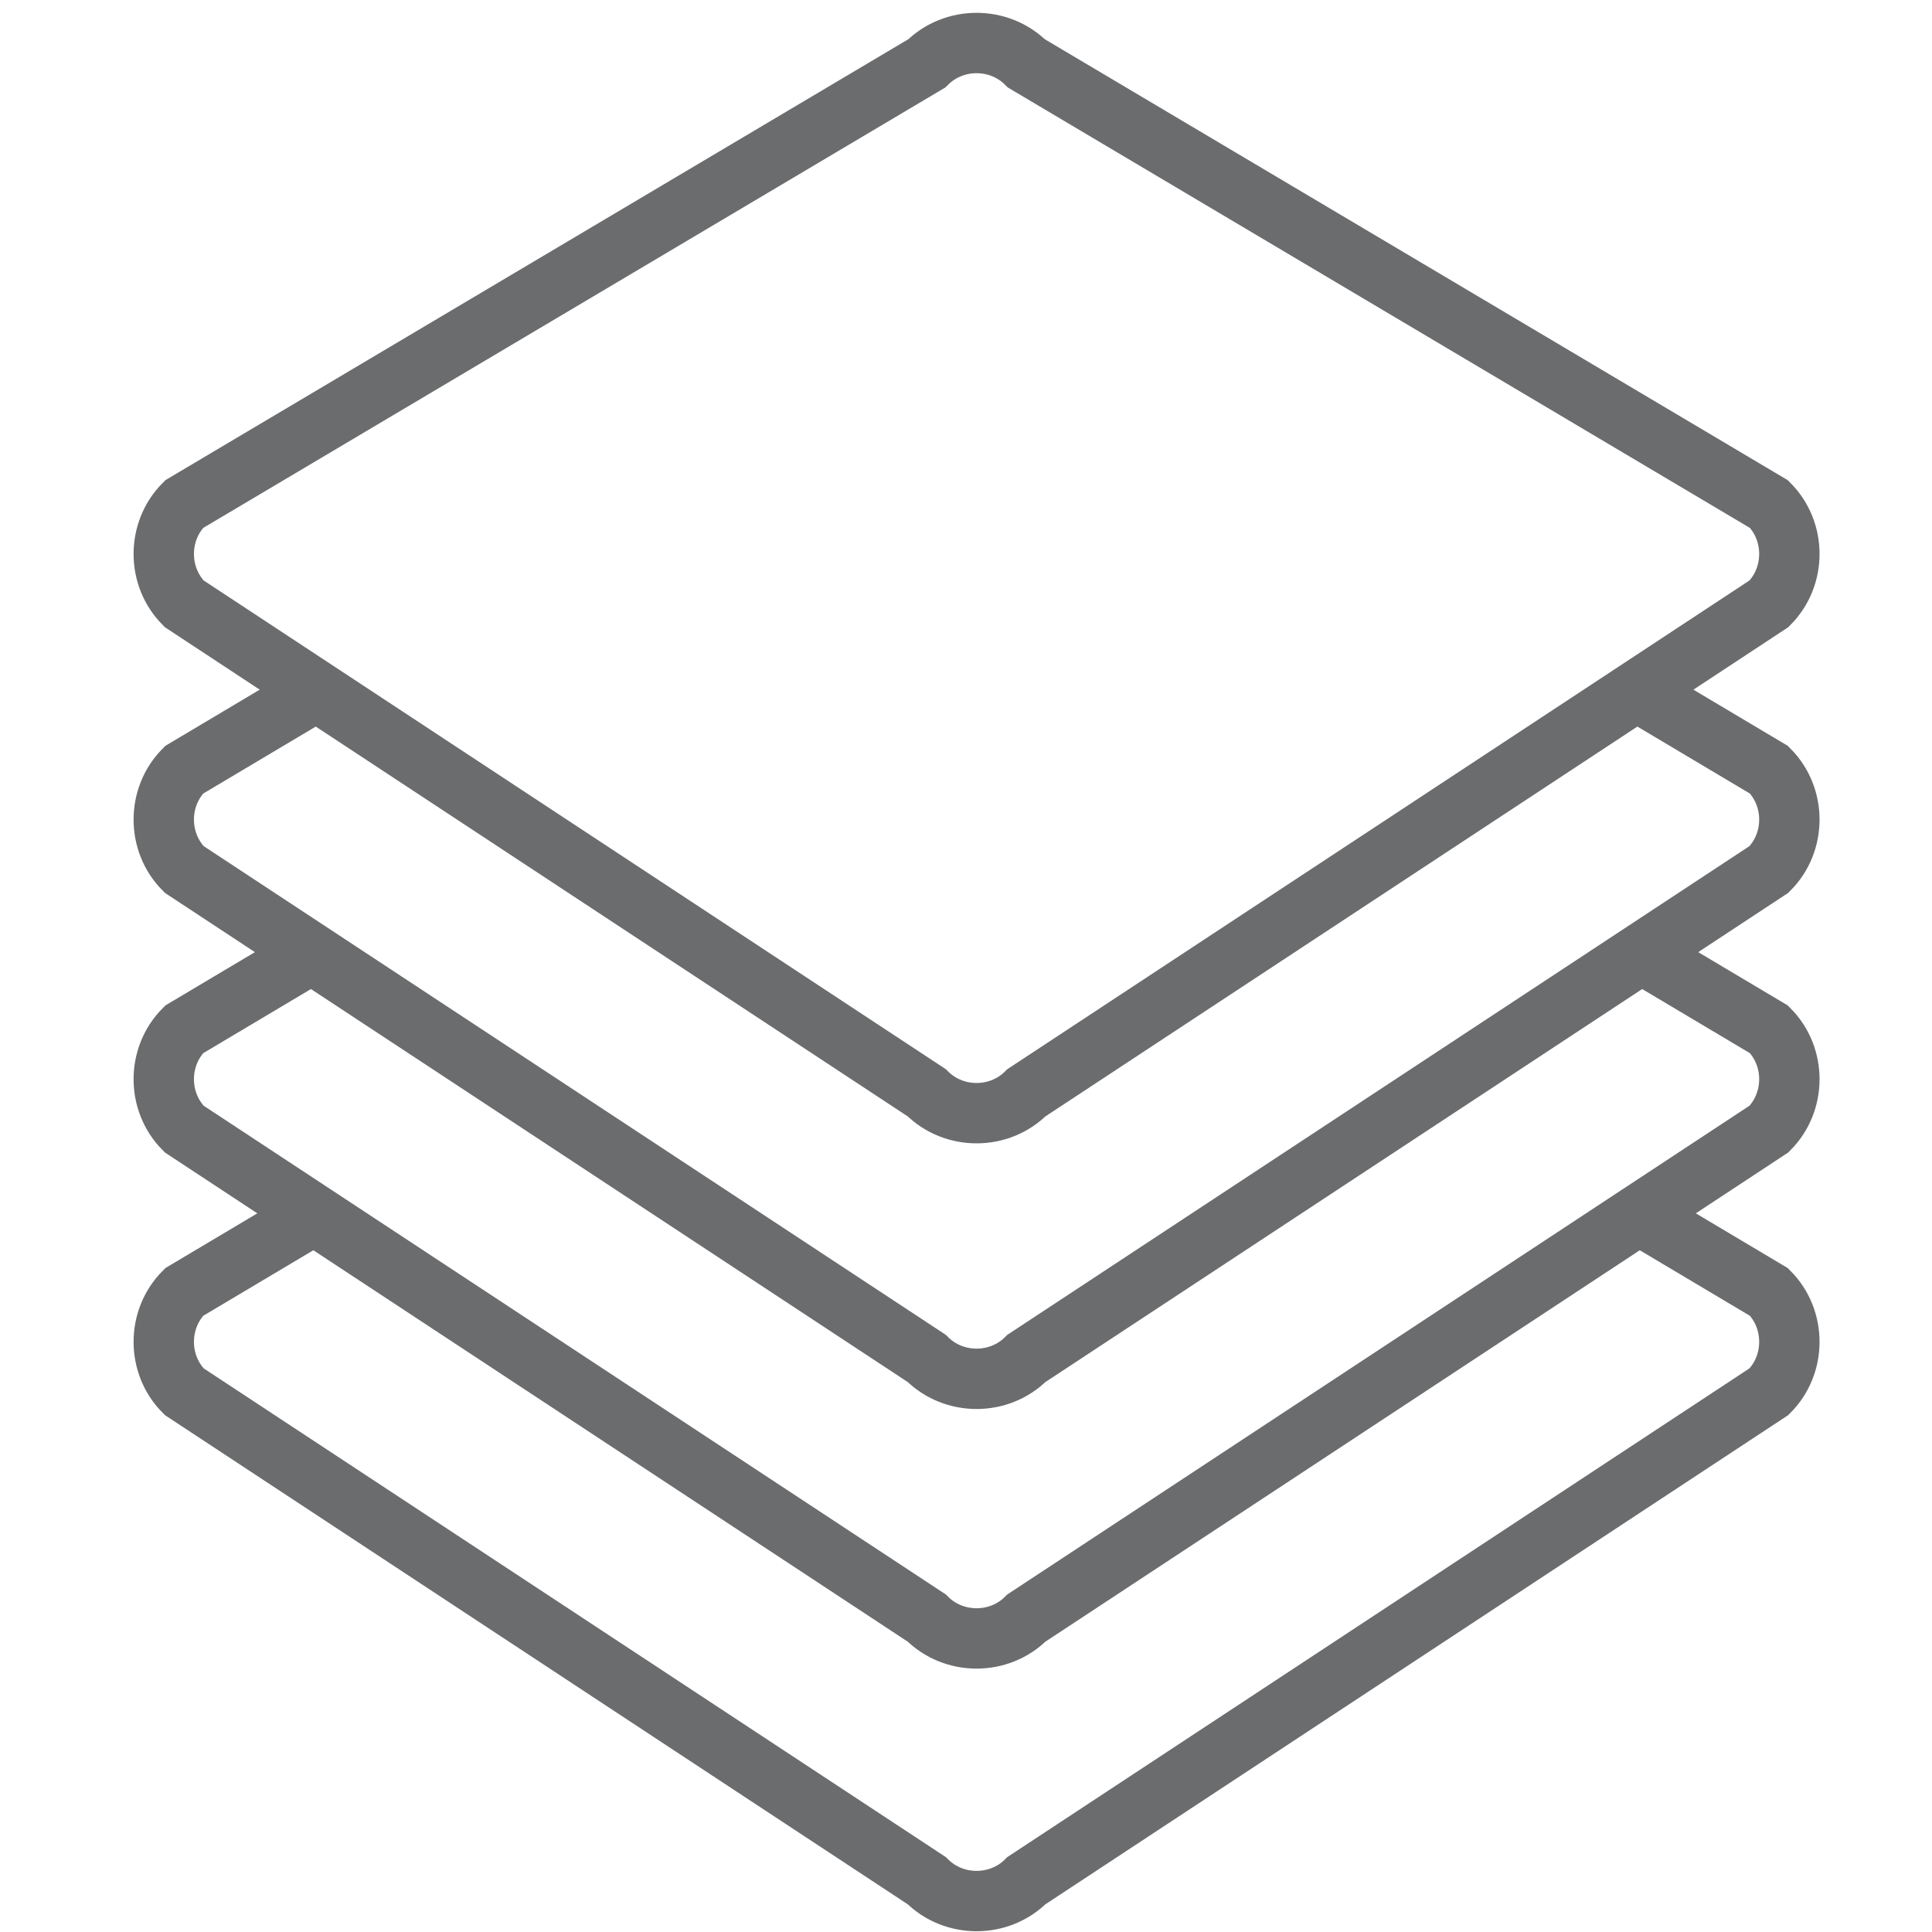
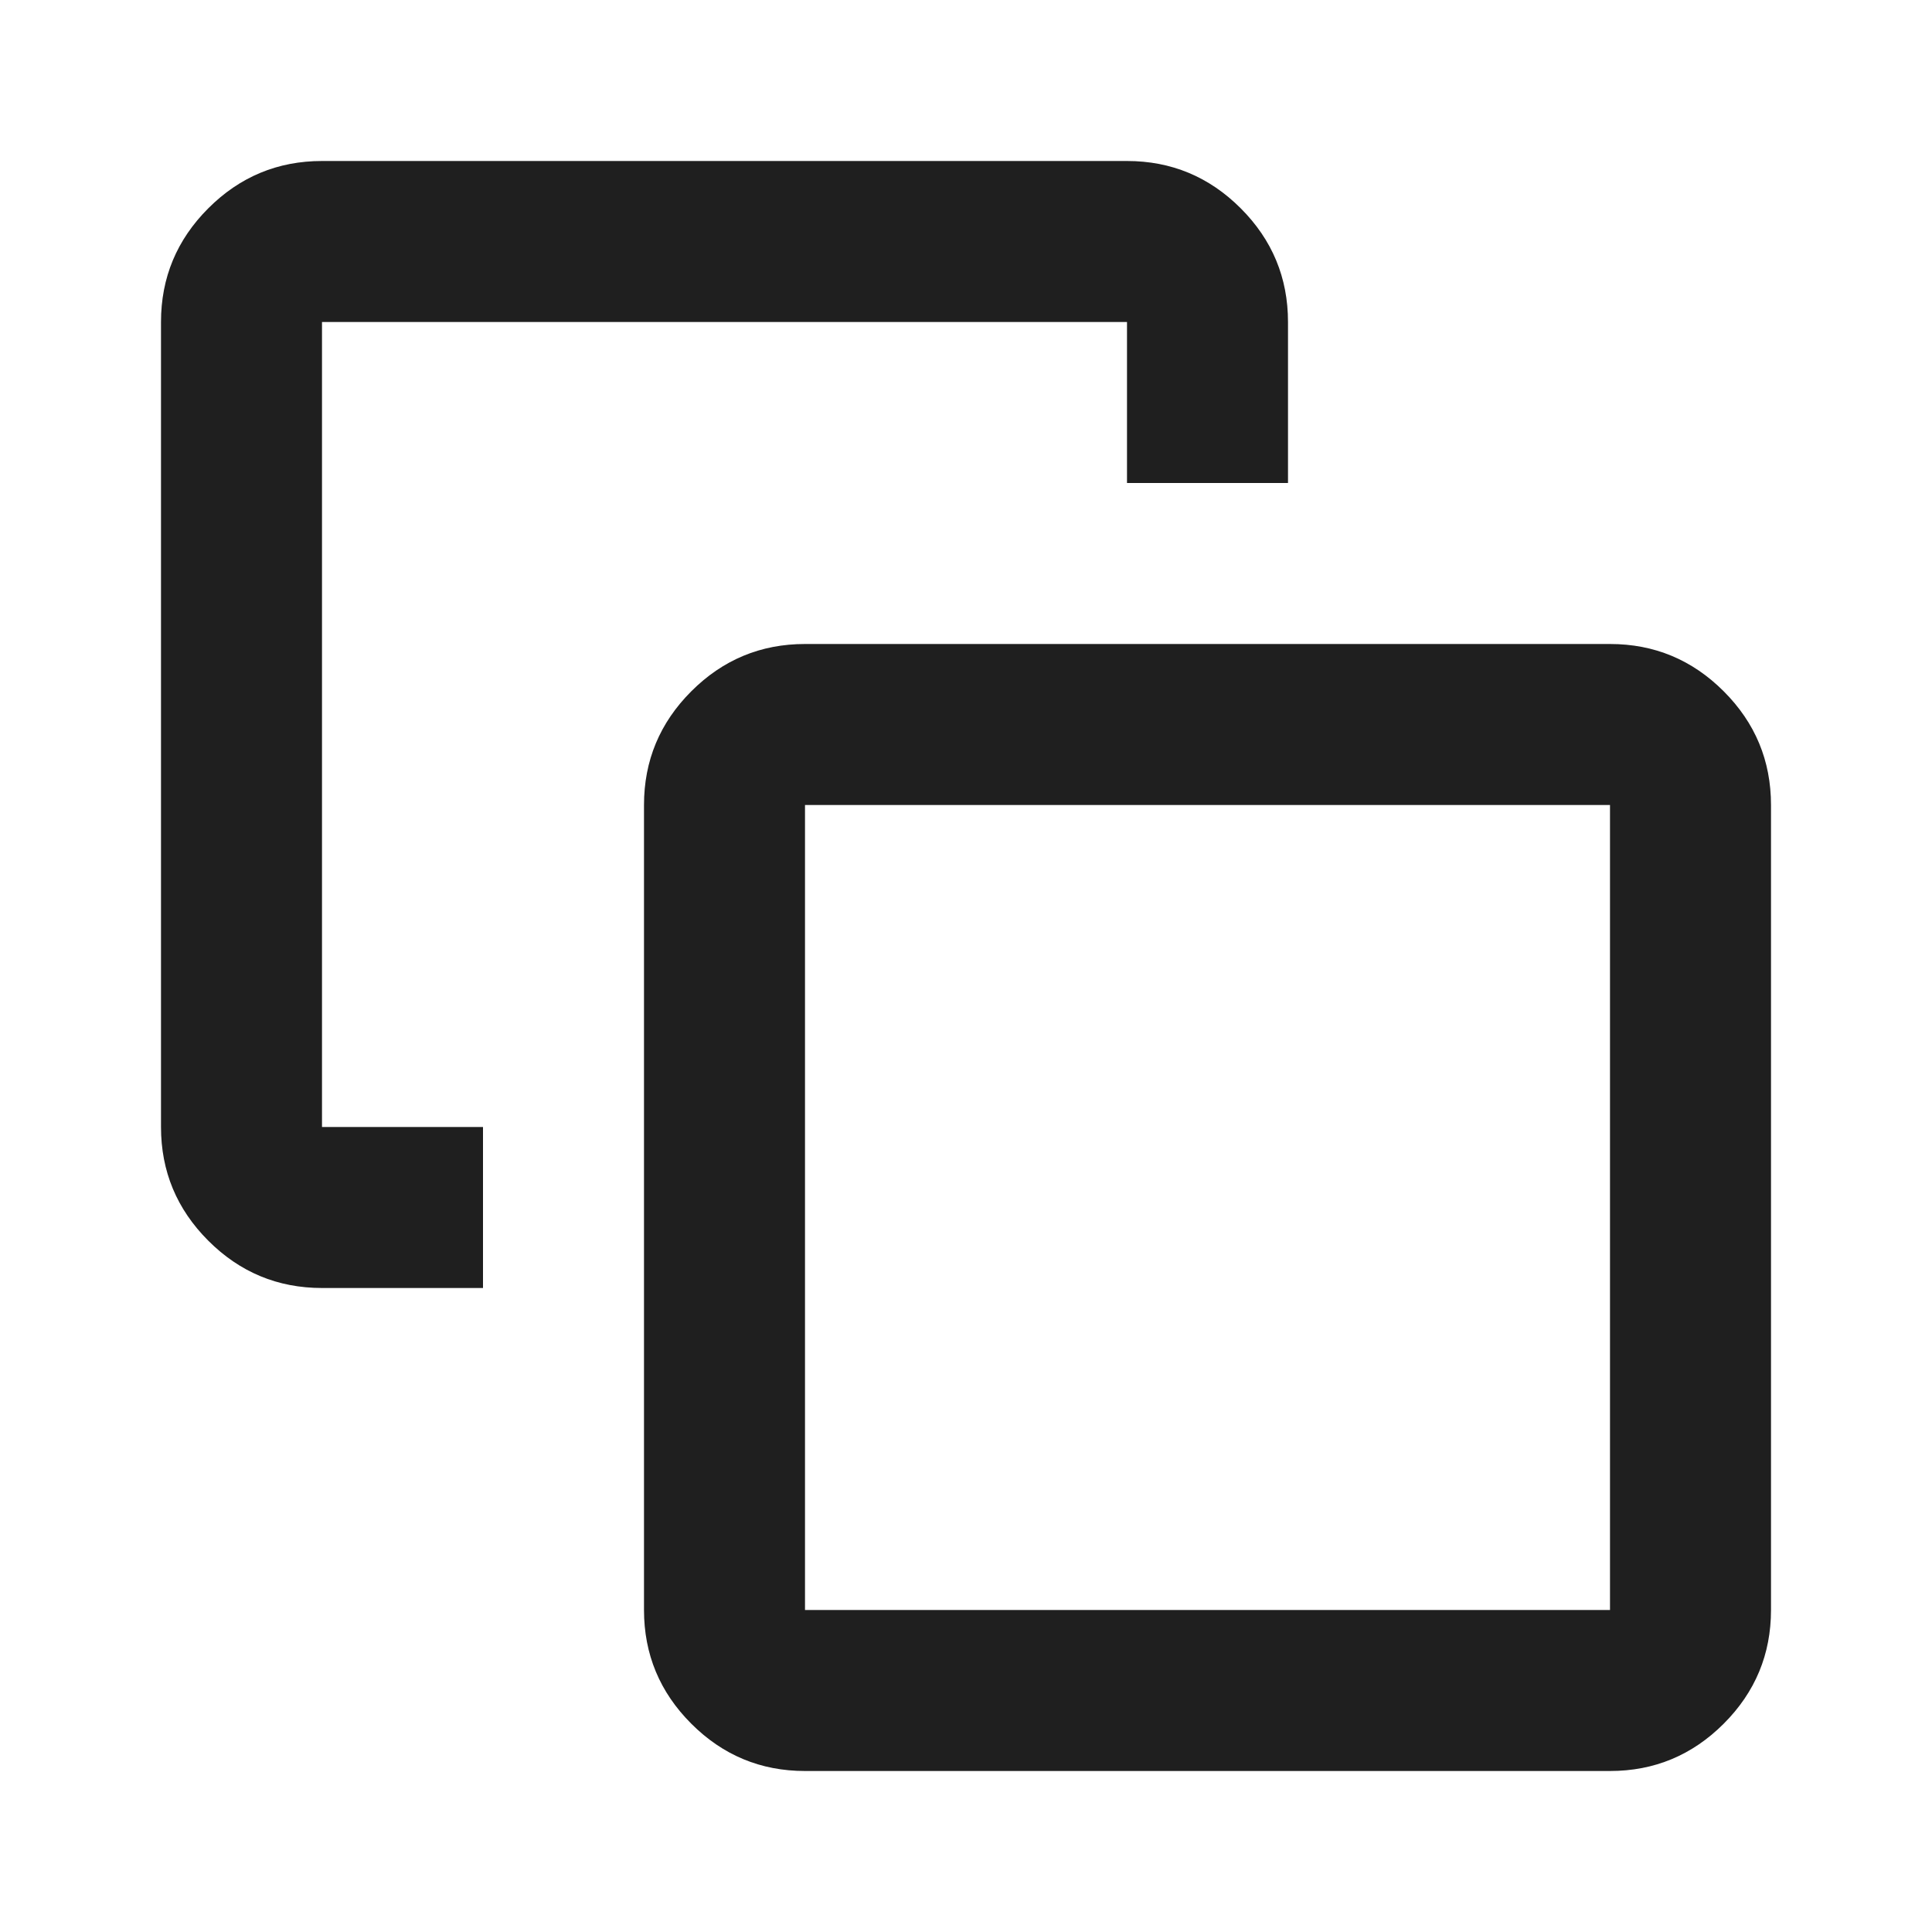
- <svg xmlns="http://www.w3.org/2000/svg" version="1.1" id="Layer_1" width="800px" height="800px" viewBox="0 0 57 64" enable-background="new 0 0 57 64" xml:space="preserve">
-   <g id="Page-1">
-     <g id="Stack" transform="translate(2, 1)">
-       <path id="Shape_3_" fill="none" stroke="#6B6C6E" stroke-width="2" d="M48.9,39.3l4.2,2.5    c0.9,0.9,0.9,2.4,0,3.3L28.5,61.3c-0.9,0.9-2.4,0.9-3.3,0L0.6,45.1c-0.9-0.9-0.9-2.4,0-3.3l4.2-2.5" />
-       <path id="Shape_2_" fill="none" stroke="#6B6C6E" stroke-width="2" d="M48.9,30.6l4.2,2.5    c0.9,0.9,0.9,2.4,0,3.3L28.5,52.6c-0.9,0.9-2.4,0.9-3.3,0L0.6,36.4c-0.9-0.9-0.9-2.4,0-3.3l4.2-2.5" />
-       <path id="Shape_1_" fill="none" stroke="#6B6C6E" stroke-width="2" d="M48.9,22l4.2,2.5    c0.9,0.9,0.9,2.4,0,3.3L28.5,44c-0.9,0.9-2.4,0.9-3.3,0L0.6,27.8c-0.9-0.9-0.9-2.4,0-3.3L4.8,22" />
-       <path id="Shape" fill="none" stroke="#6B6C6E" stroke-width="2" d="M53.1,15.7c0.9,0.9,0.9,2.4,0,3.3    L28.5,35.2c-0.9,0.9-2.4,0.9-3.3,0L0.6,19c-0.9-0.9-0.9-2.4,0-3.3L25.2,1.1c0.9-0.9,2.4-0.9,3.3,0L53.1,15.7L53.1,15.7z" />
-     </g>
-   </g>
+ <svg xmlns="http://www.w3.org/2000/svg" height="24px" viewBox="0 -960 960 960" width="24px" fill="#1f1f1f">
+   <path d="M240-400v80h-80q-33 0-56.5-23.5T80-400v-400q0-33 23.5-56.5T160-880h400q33 0 56.5 23.5T640-800v80h-80v-80H160v400h80ZM400-80q-33 0-56.5-23.5T320-160v-400q0-33 23.5-56.5T400-640h400q33 0 56.5 23.5T880-560v400q0 33-23.5 56.5T800-80H400Zm0-80h400v-400H400v400Zm200-200Z" />
</svg>
